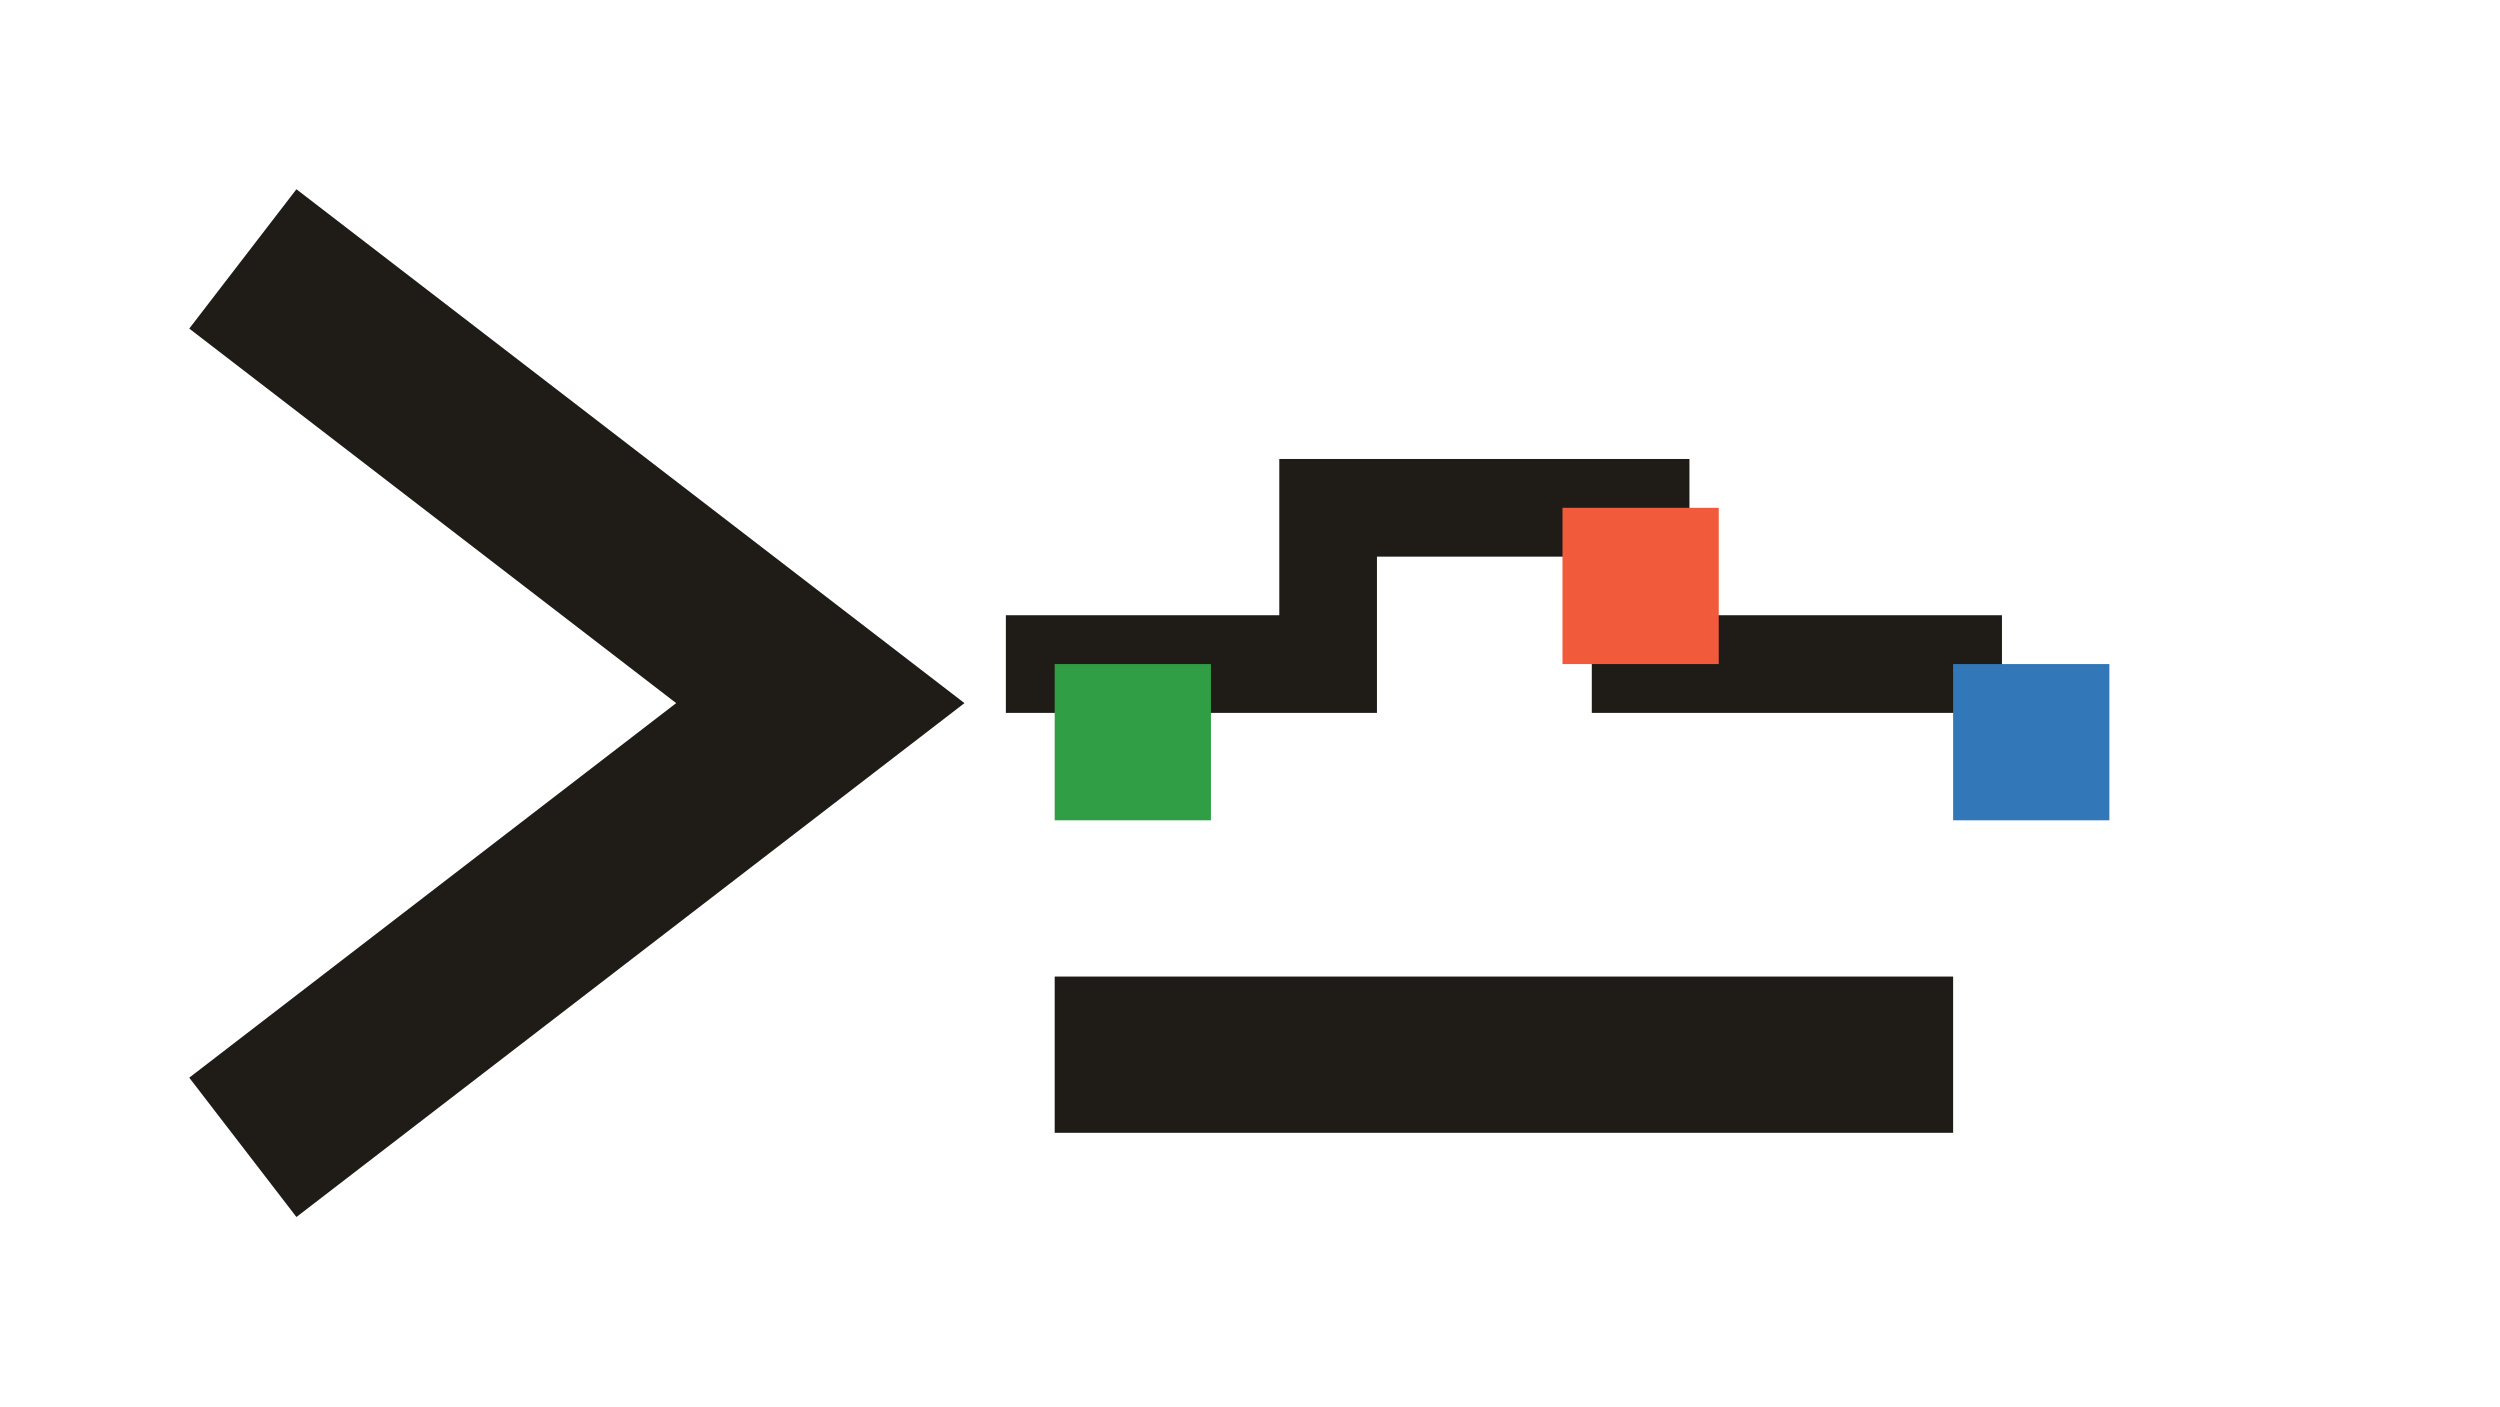
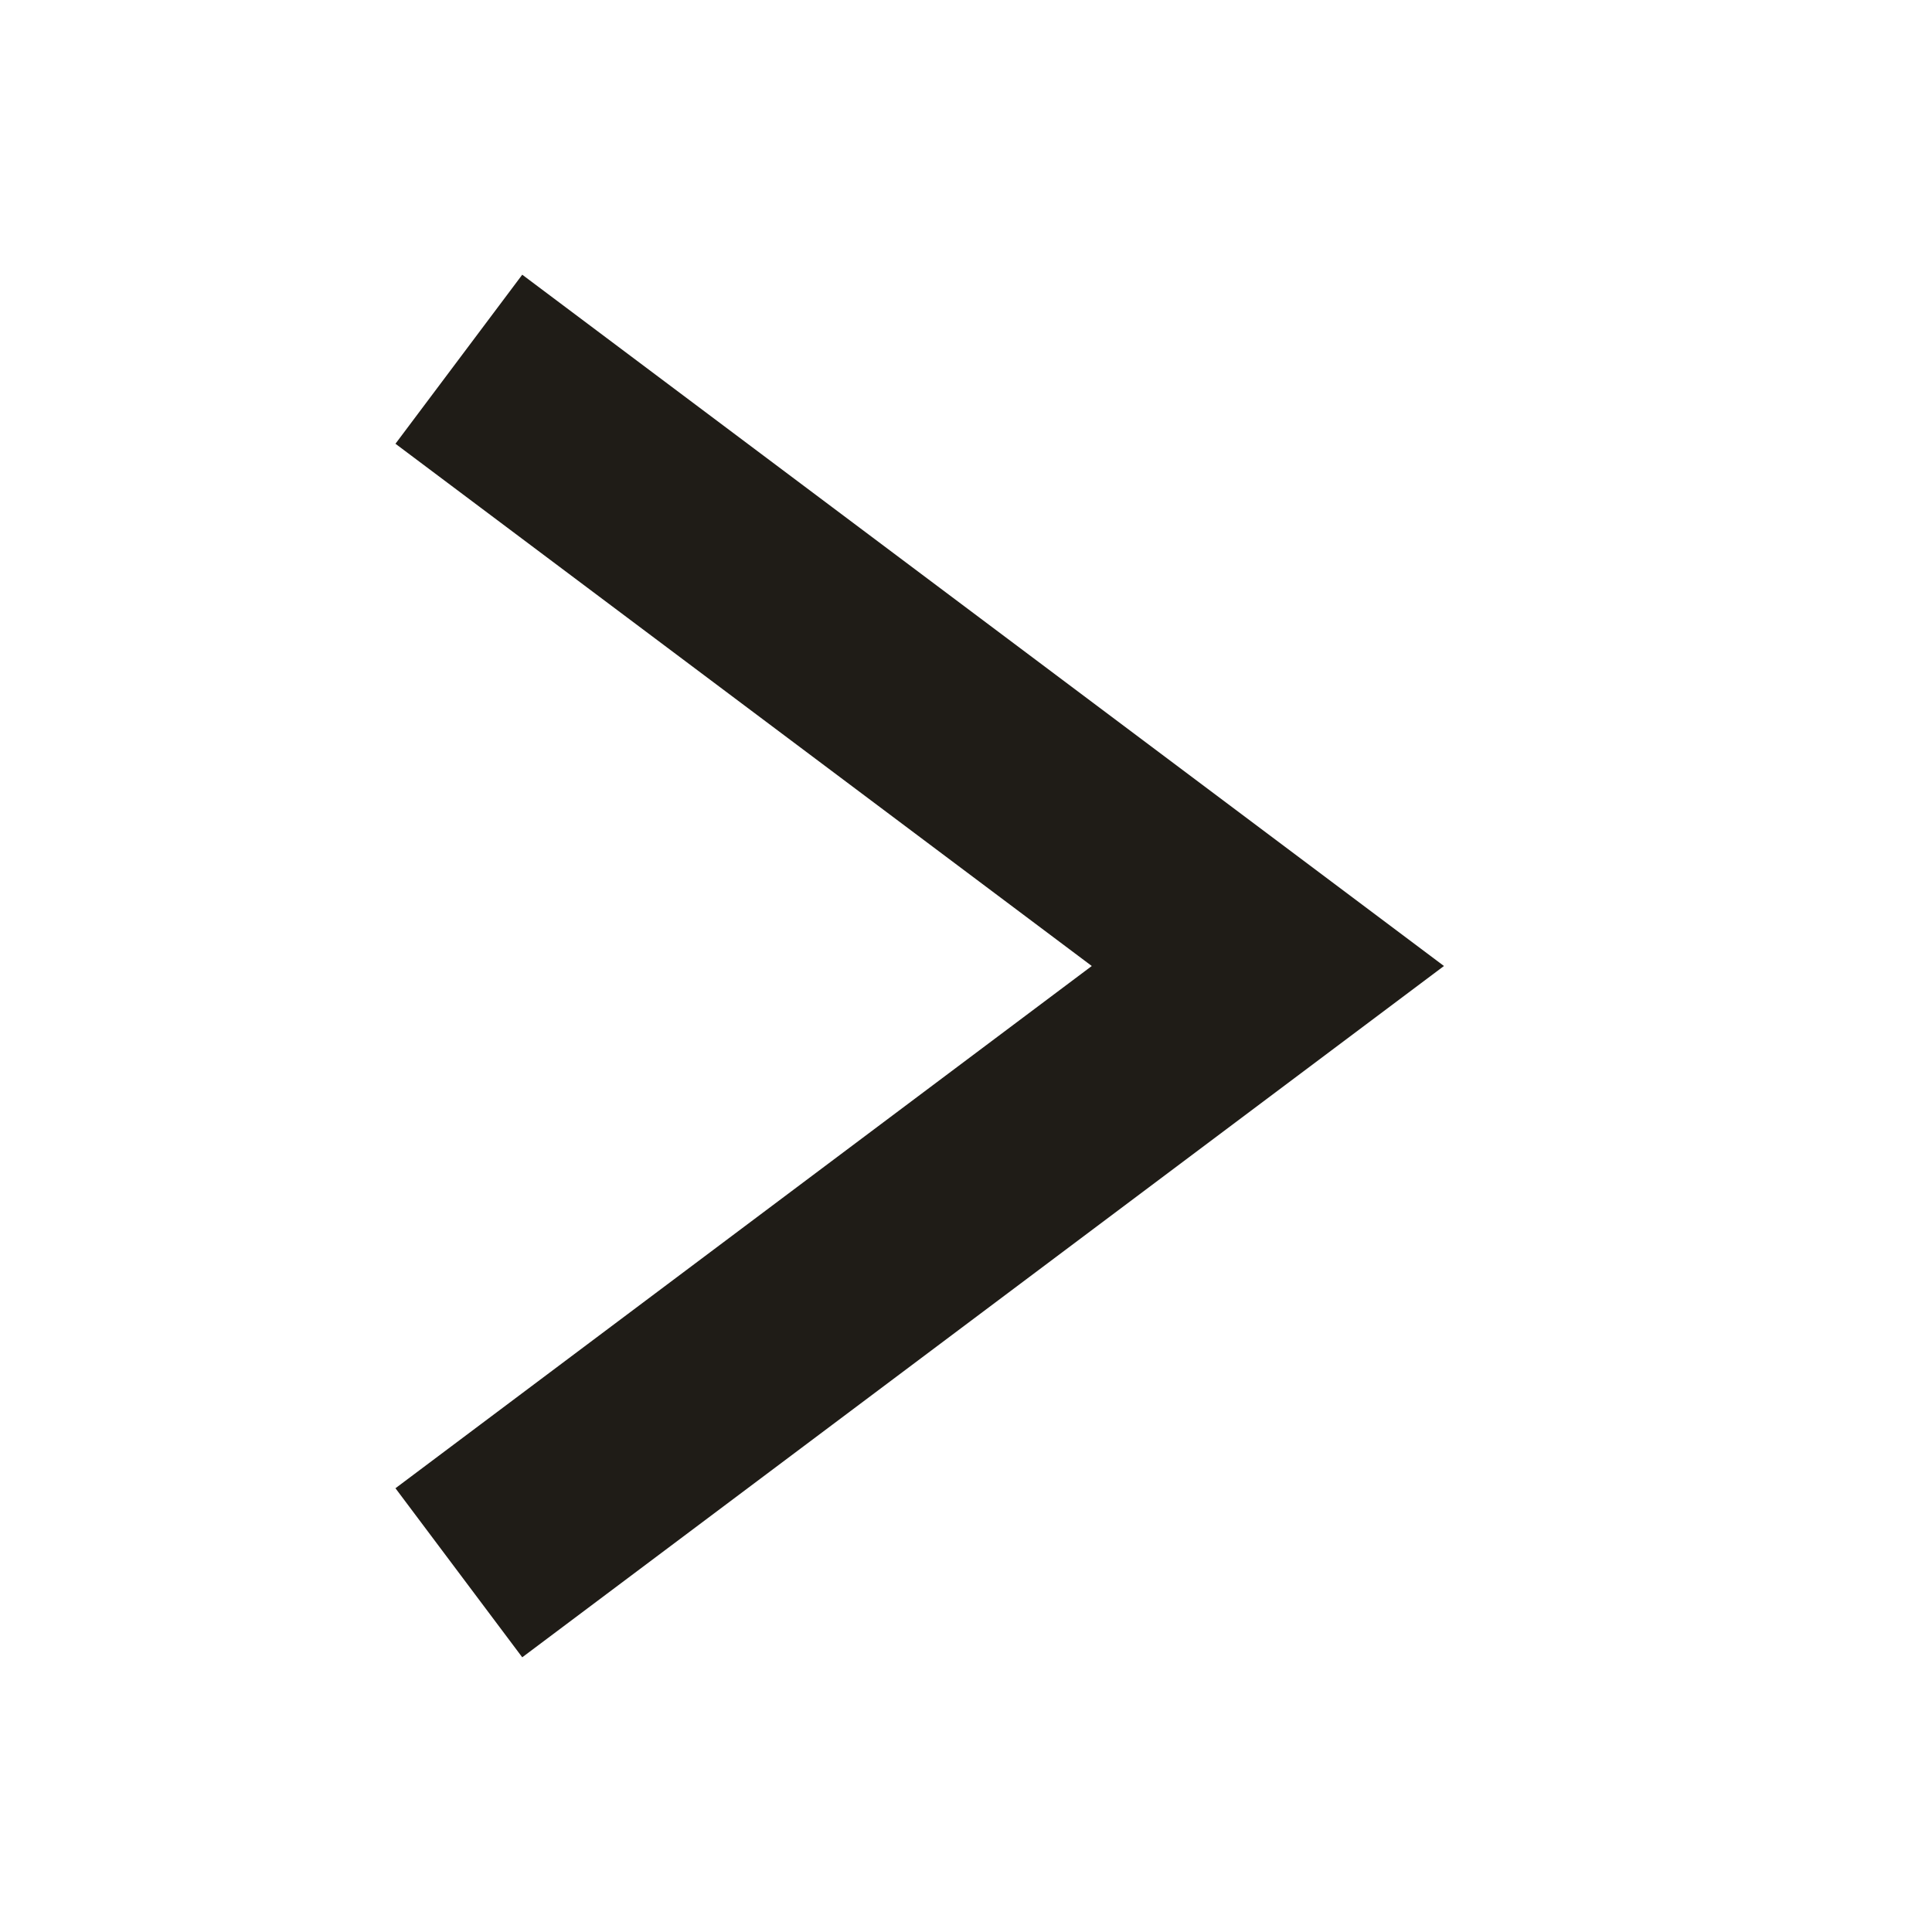
- <svg xmlns="http://www.w3.org/2000/svg" viewBox="0 0 128 72" role="img" aria-labelledby="title desc" shape-rendering="geometricPrecision">
-   <path d="M16 16 42 36 16 56" fill="none" stroke="#1f1c17" stroke-width="9" stroke-linecap="square" stroke-linejoin="miter" />
-   <rect x="54" y="50" width="46" height="8" fill="#1f1c17" />
-   <path d="M54 34H68V26H84V34H100" fill="none" stroke="#1f1c17" stroke-width="5" stroke-linecap="square" stroke-linejoin="miter" />
-   <rect x="54" y="34" width="8" height="8" fill="#2f9e44" />
-   <rect x="80" y="26" width="8" height="8" fill="#f15a3a" />
-   <rect x="100" y="34" width="8" height="8" fill="#3277b8" />
+ <svg xmlns="http://www.w3.org/2000/svg" viewBox="0 0 64 64" role="img" aria-labelledby="title desc" shape-rendering="geometricPrecision">
+   <path d="M18 14 42 32 18 50" fill="none" stroke="#1f1c17" stroke-width="7" stroke-linecap="square" stroke-linejoin="miter" />
</svg>
